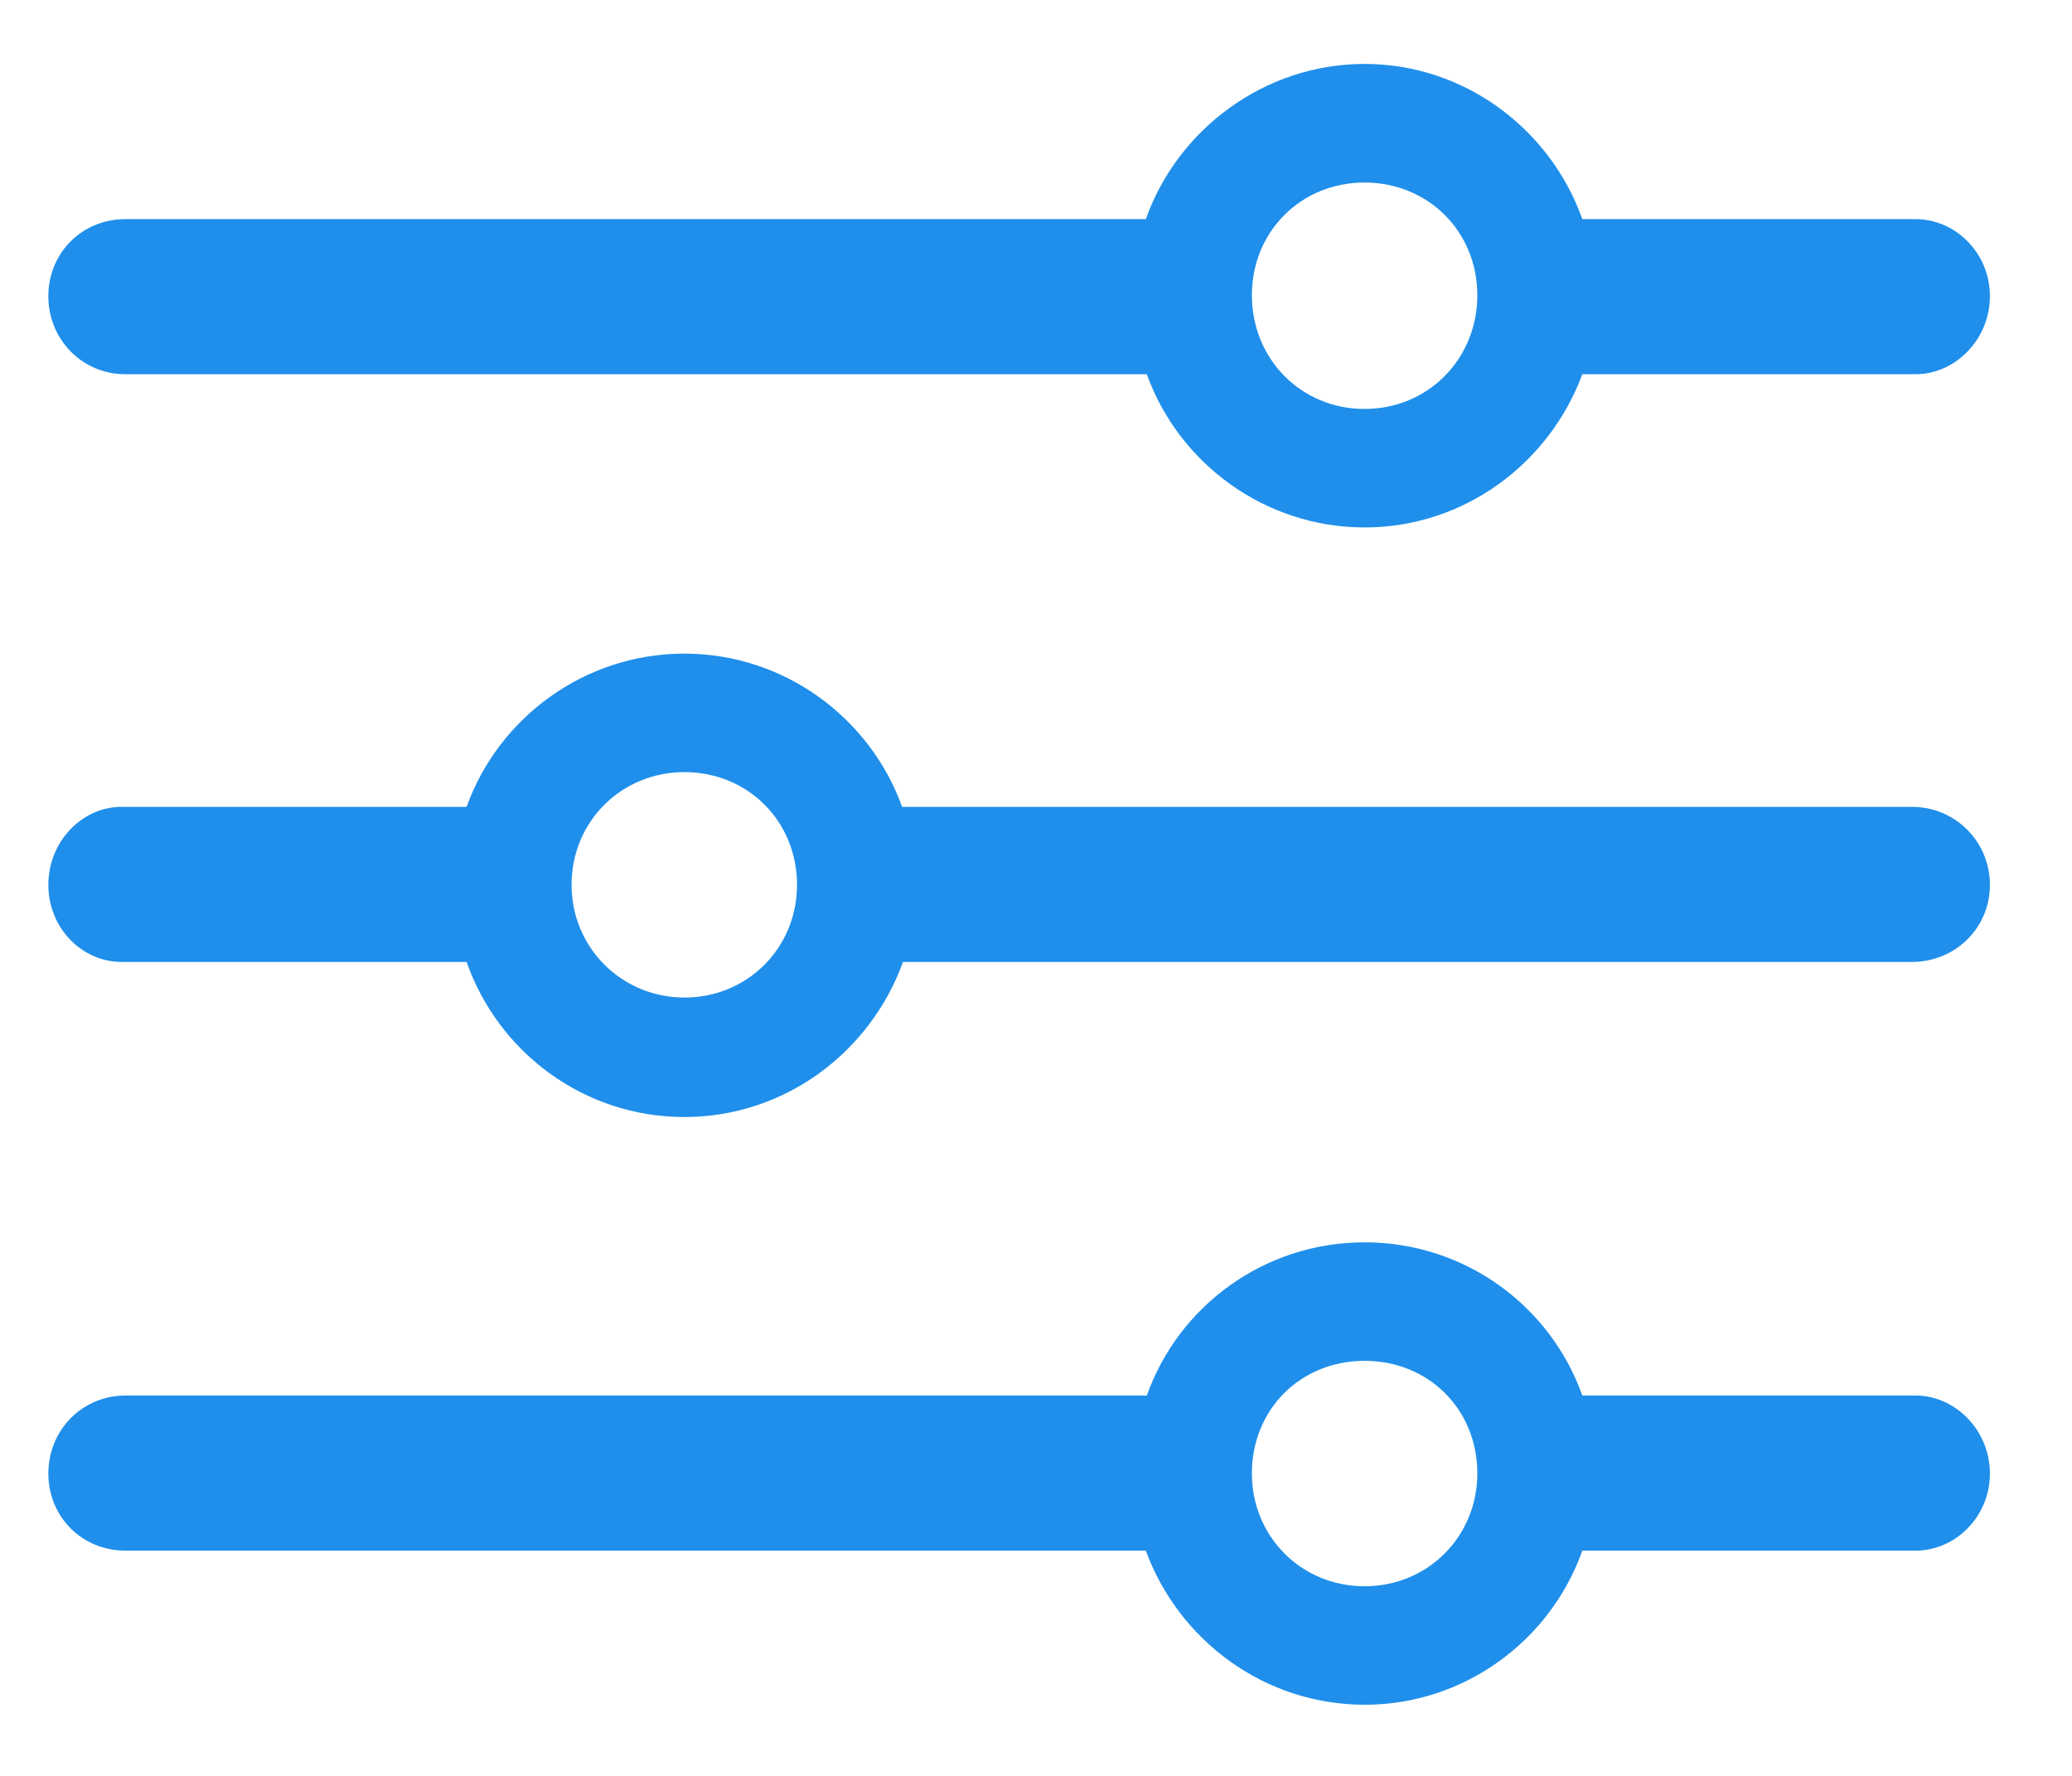
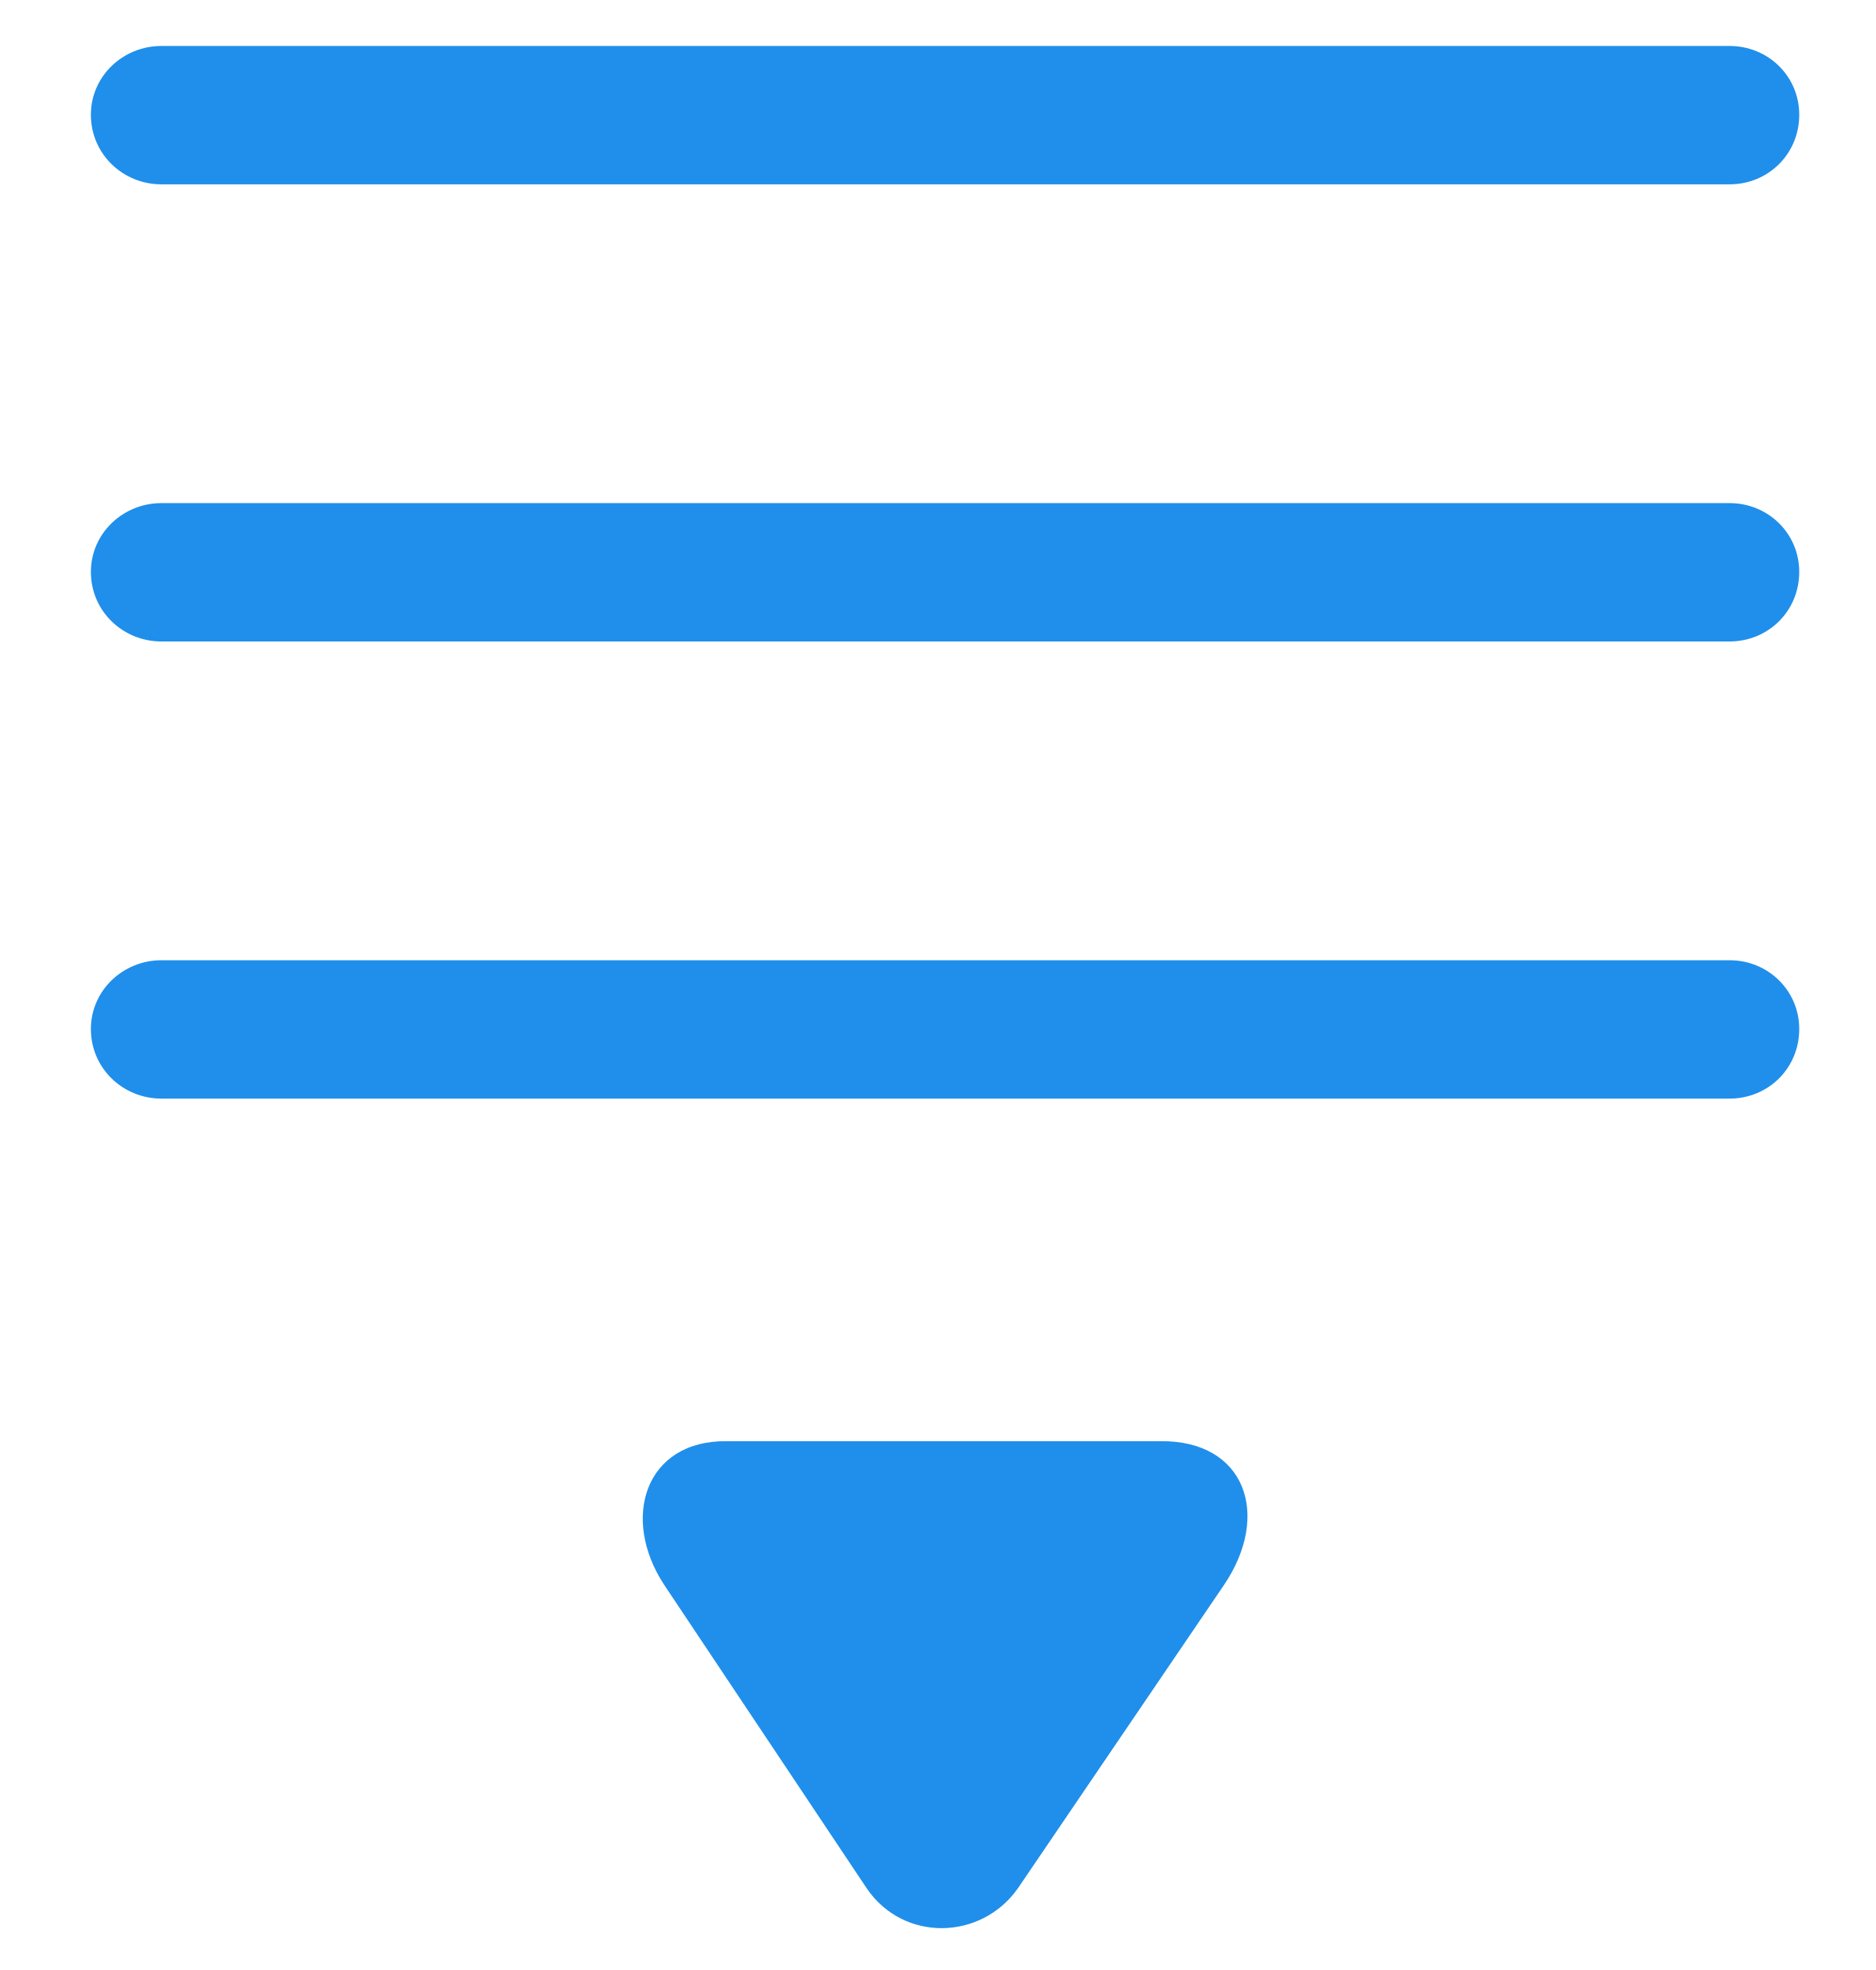
- <svg xmlns="http://www.w3.org/2000/svg" width="21" height="18" viewBox="0 0 21 18" fill="none">
-   <path d="M13.83 5.346C14.846 5.346 15.705 4.691 16.037 3.793H19.416C19.816 3.793 20.168 3.441 20.168 3.002C20.168 2.562 19.816 2.221 19.416 2.221H16.037C15.715 1.312 14.846 0.648 13.83 0.648C12.815 0.648 11.935 1.312 11.613 2.221H1.271C0.832 2.221 0.49 2.562 0.49 3.002C0.49 3.441 0.832 3.793 1.271 3.793H11.623C11.945 4.691 12.815 5.346 13.83 5.346ZM13.83 4.145C13.185 4.145 12.688 3.637 12.688 2.992C12.688 2.348 13.185 1.85 13.83 1.85C14.475 1.85 14.973 2.348 14.973 2.992C14.973 3.637 14.475 4.145 13.83 4.145ZM1.232 8.178C0.832 8.178 0.49 8.529 0.49 8.969C0.49 9.408 0.832 9.75 1.232 9.75H4.729C5.051 10.668 5.92 11.322 6.936 11.322C7.951 11.322 8.82 10.668 9.152 9.75H19.377C19.816 9.75 20.168 9.408 20.168 8.969C20.168 8.529 19.816 8.178 19.377 8.178H9.143C8.82 7.279 7.951 6.625 6.936 6.625C5.92 6.625 5.051 7.279 4.729 8.178H1.232ZM6.936 10.111C6.301 10.111 5.793 9.604 5.793 8.969C5.793 8.324 6.301 7.826 6.936 7.826C7.58 7.826 8.078 8.324 8.078 8.969C8.078 9.604 7.58 10.111 6.936 10.111ZM13.83 17.279C14.846 17.279 15.715 16.625 16.037 15.717H19.416C19.816 15.717 20.168 15.375 20.168 14.935C20.168 14.496 19.816 14.145 19.416 14.145H16.037C15.715 13.236 14.846 12.592 13.83 12.592C12.815 12.592 11.945 13.236 11.623 14.145H1.271C0.832 14.145 0.49 14.496 0.49 14.935C0.49 15.375 0.832 15.717 1.271 15.717H11.613C11.945 16.625 12.815 17.279 13.83 17.279ZM13.83 16.078C13.185 16.078 12.688 15.57 12.688 14.935C12.688 14.281 13.185 13.793 13.83 13.793C14.475 13.793 14.973 14.281 14.973 14.935C14.973 15.57 14.475 16.078 13.83 16.078Z" fill="#1F8FEB" />
+ <svg xmlns="http://www.w3.org/2000/svg" width="20" height="21" viewBox="0 0 20 21" fill="none">
+   <path d="M0.969 1.223C0.969 1.643 1.311 1.965 1.721 1.965L18.439 1.965C18.85 1.965 19.182 1.643 19.182 1.223C19.182 0.812 18.85 0.49 18.439 0.49L1.721 0.49C1.311 0.49 0.969 0.812 0.969 1.223ZM0.969 6.096C0.969 6.516 1.311 6.838 1.721 6.838L18.439 6.838C18.85 6.838 19.182 6.516 19.182 6.096C19.182 5.686 18.85 5.363 18.439 5.363L1.721 5.363C1.311 5.363 0.969 5.686 0.969 6.096ZM0.969 10.969C0.969 11.389 1.311 11.711 1.721 11.711L18.439 11.711C18.85 11.711 19.182 11.389 19.182 10.969C19.182 10.559 18.85 10.236 18.439 10.236L1.721 10.236C1.311 10.236 0.969 10.559 0.969 10.969ZM7.082 16.896L9.24 20.129C9.631 20.705 10.461 20.686 10.852 20.129L13.049 16.896C13.557 16.145 13.273 15.354 12.375 15.363L7.746 15.363C6.877 15.354 6.613 16.184 7.082 16.896Z" fill="#1F8FEB" />
</svg>
